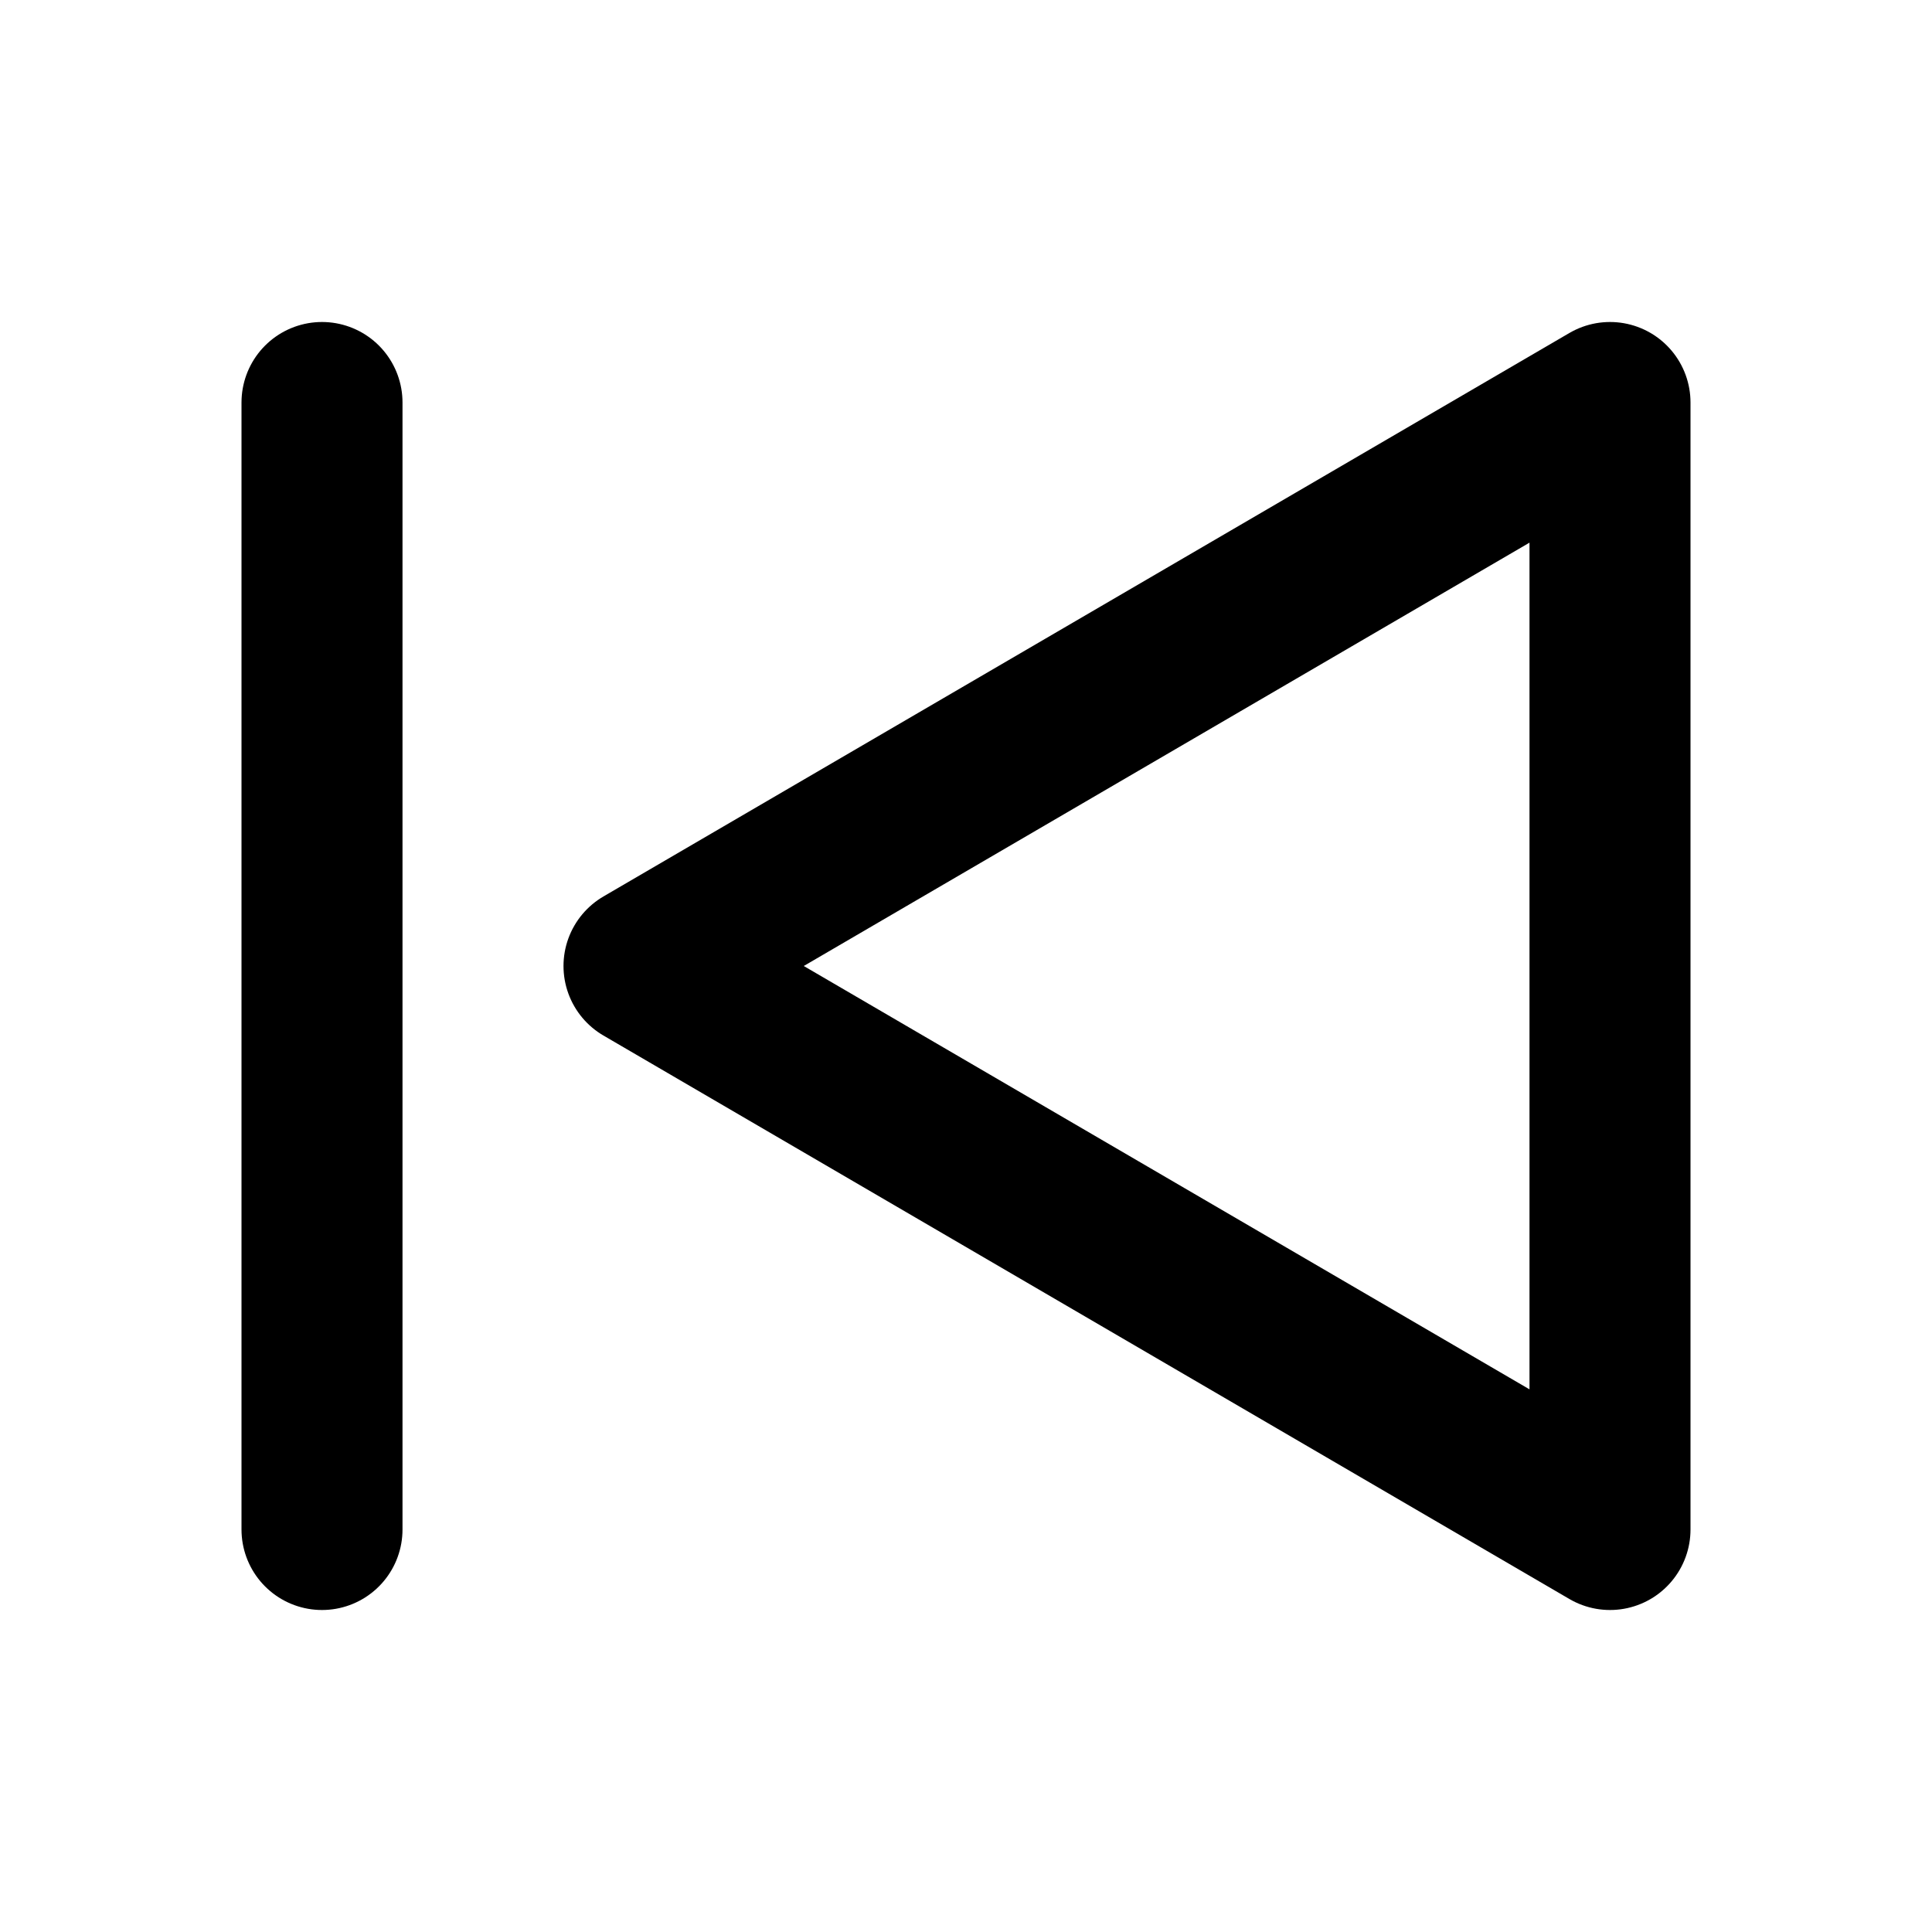
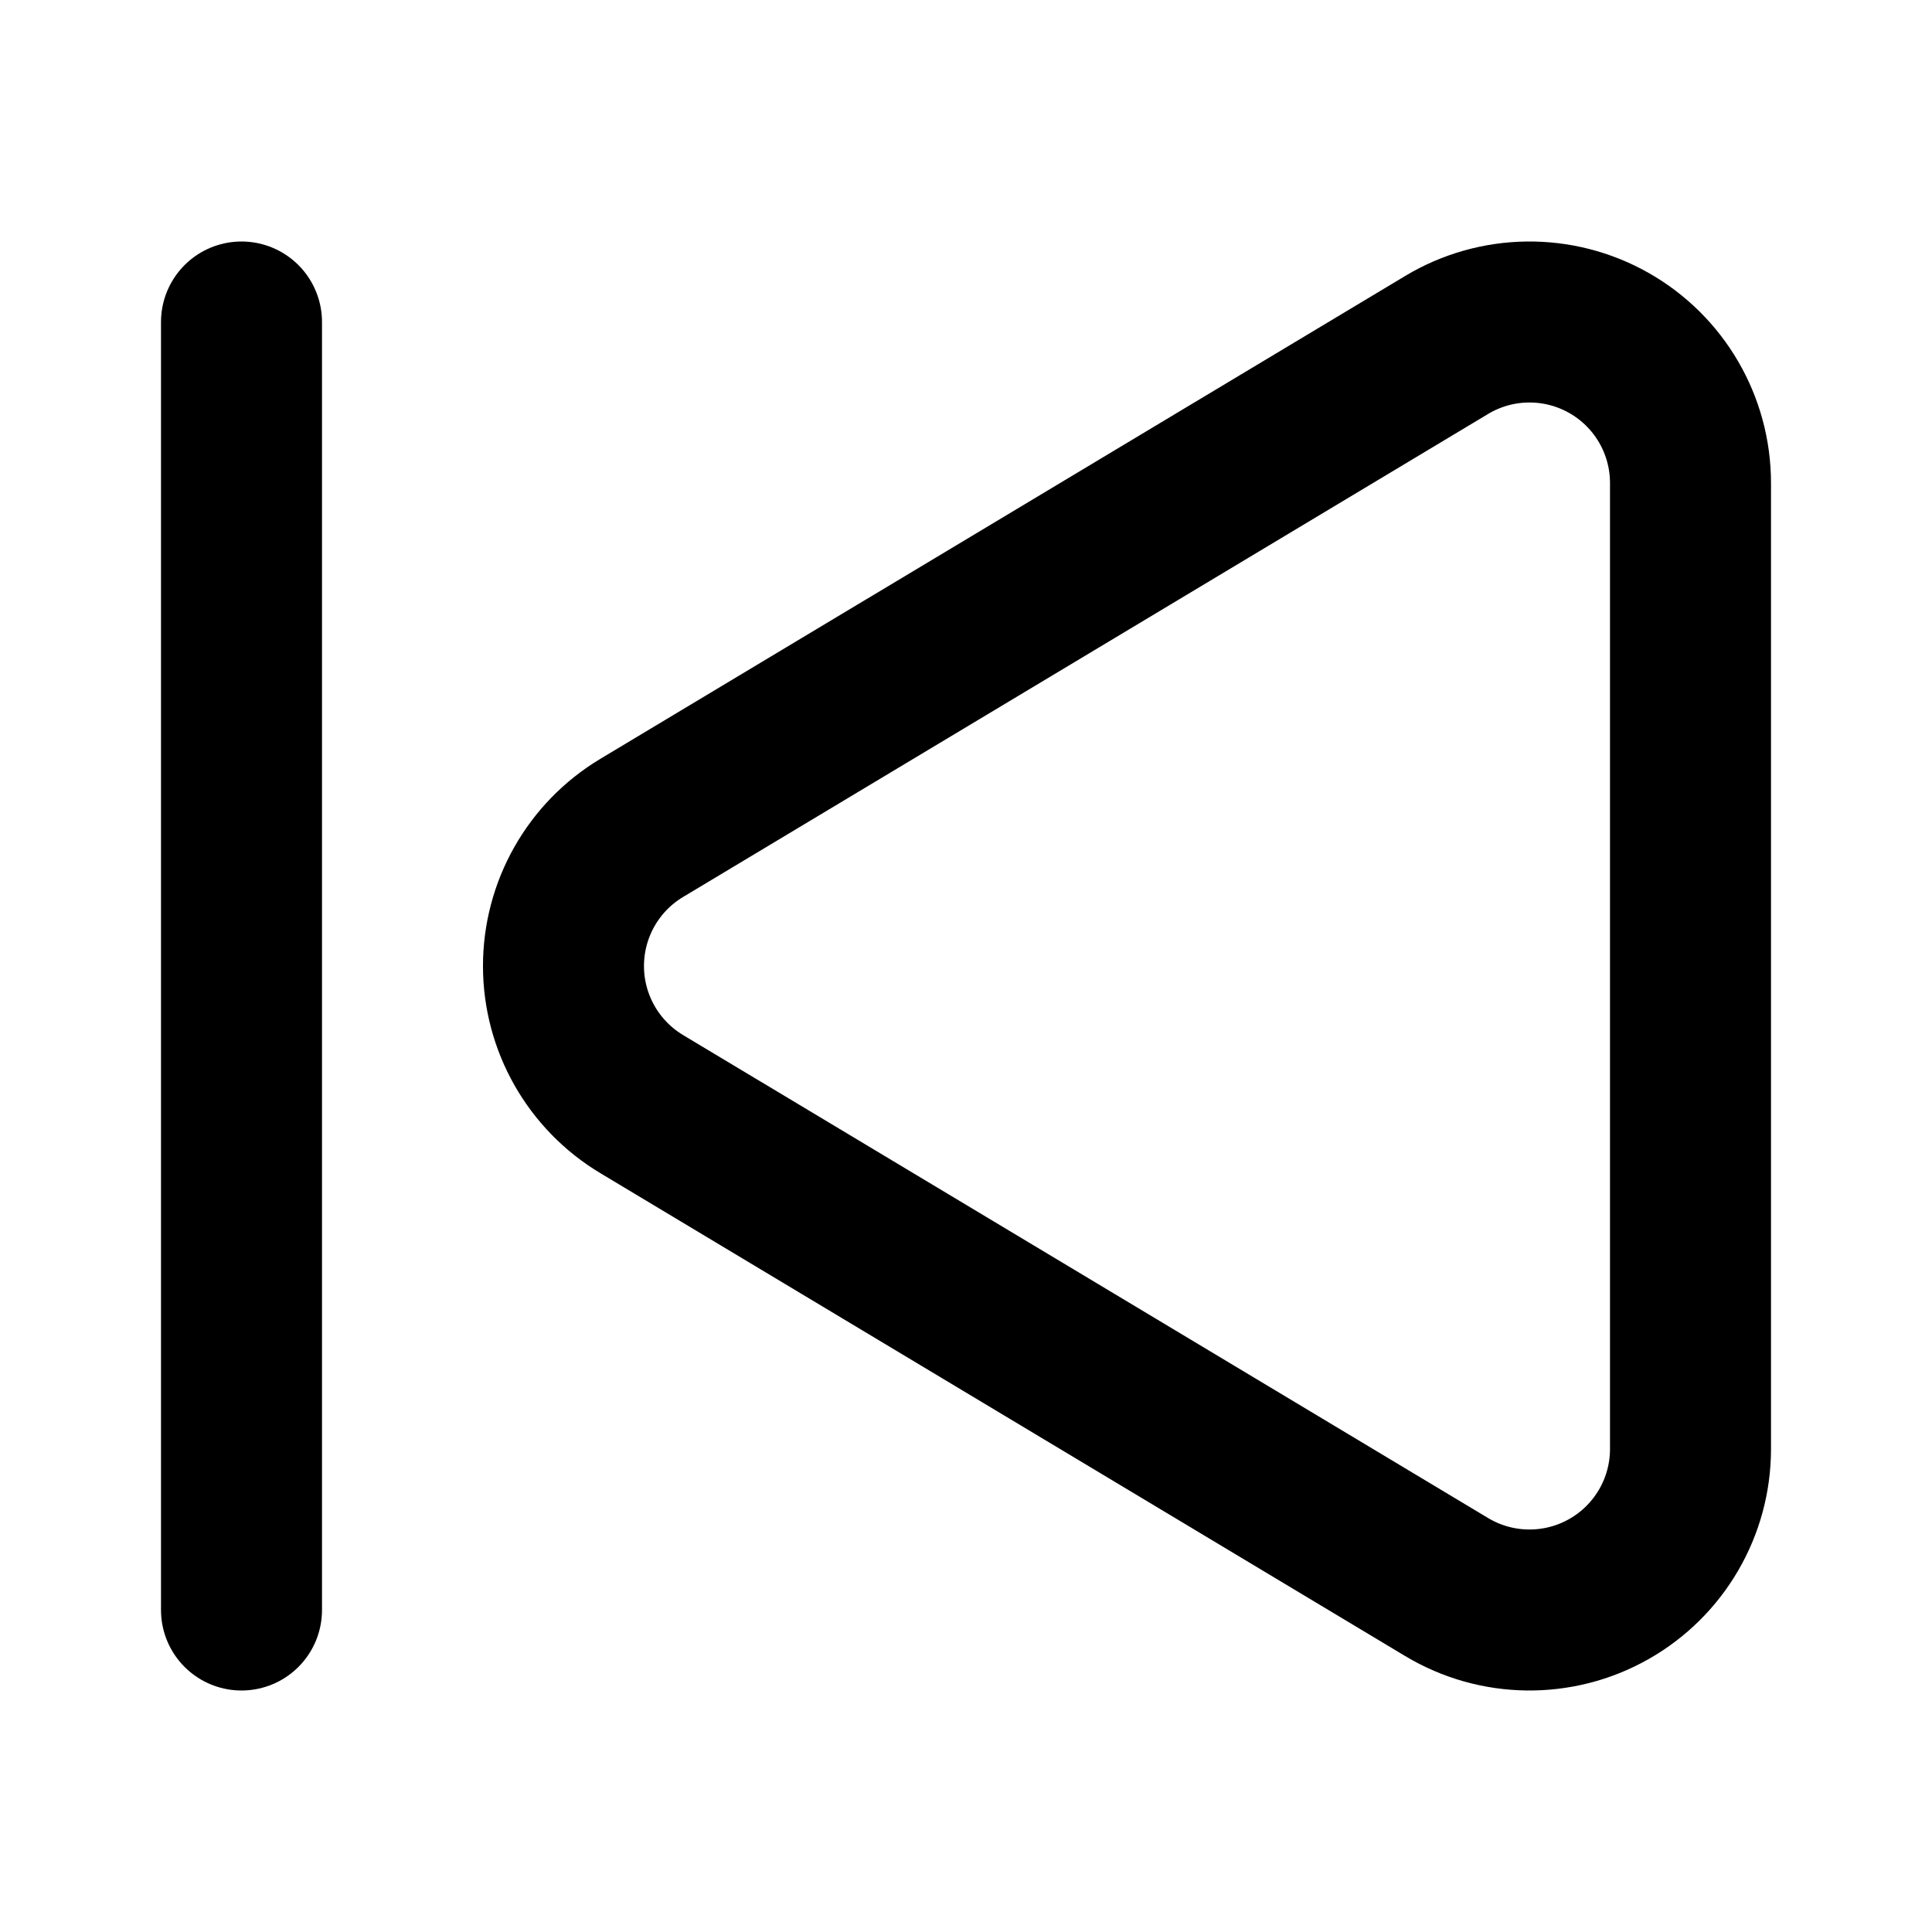
- <svg xmlns="http://www.w3.org/2000/svg" width="24" height="24" viewBox="0 0 24 24" fill="none" stroke="currentColor" stroke-width="2" stroke-linecap="round" stroke-linejoin="round" class="icon icon-tabler icons-tabler-outline icon-tabler-player-skip-back">
-   <path stroke="none" d="M0 0h24v24H0z" fill="none" />
-   <path d="M20 5v14l-12 -7z" />
-   <path d="M4 5l0 14" />
+ <svg xmlns="http://www.w3.org/2000/svg" width="24" height="24" viewBox="0 0 24 24" fill="none" stroke="currentColor" stroke-width="2" stroke-linecap="round" stroke-linejoin="round" class="lucide lucide-skip-back-icon lucide-skip-back">
+   <path d="M17.971 4.285A2 2 0 0 1 21 6v12a2 2 0 0 1-3.029 1.715l-9.997-5.998a2 2 0 0 1-.003-3.432z" />
+   <path d="M3 20V4" />
</svg>
